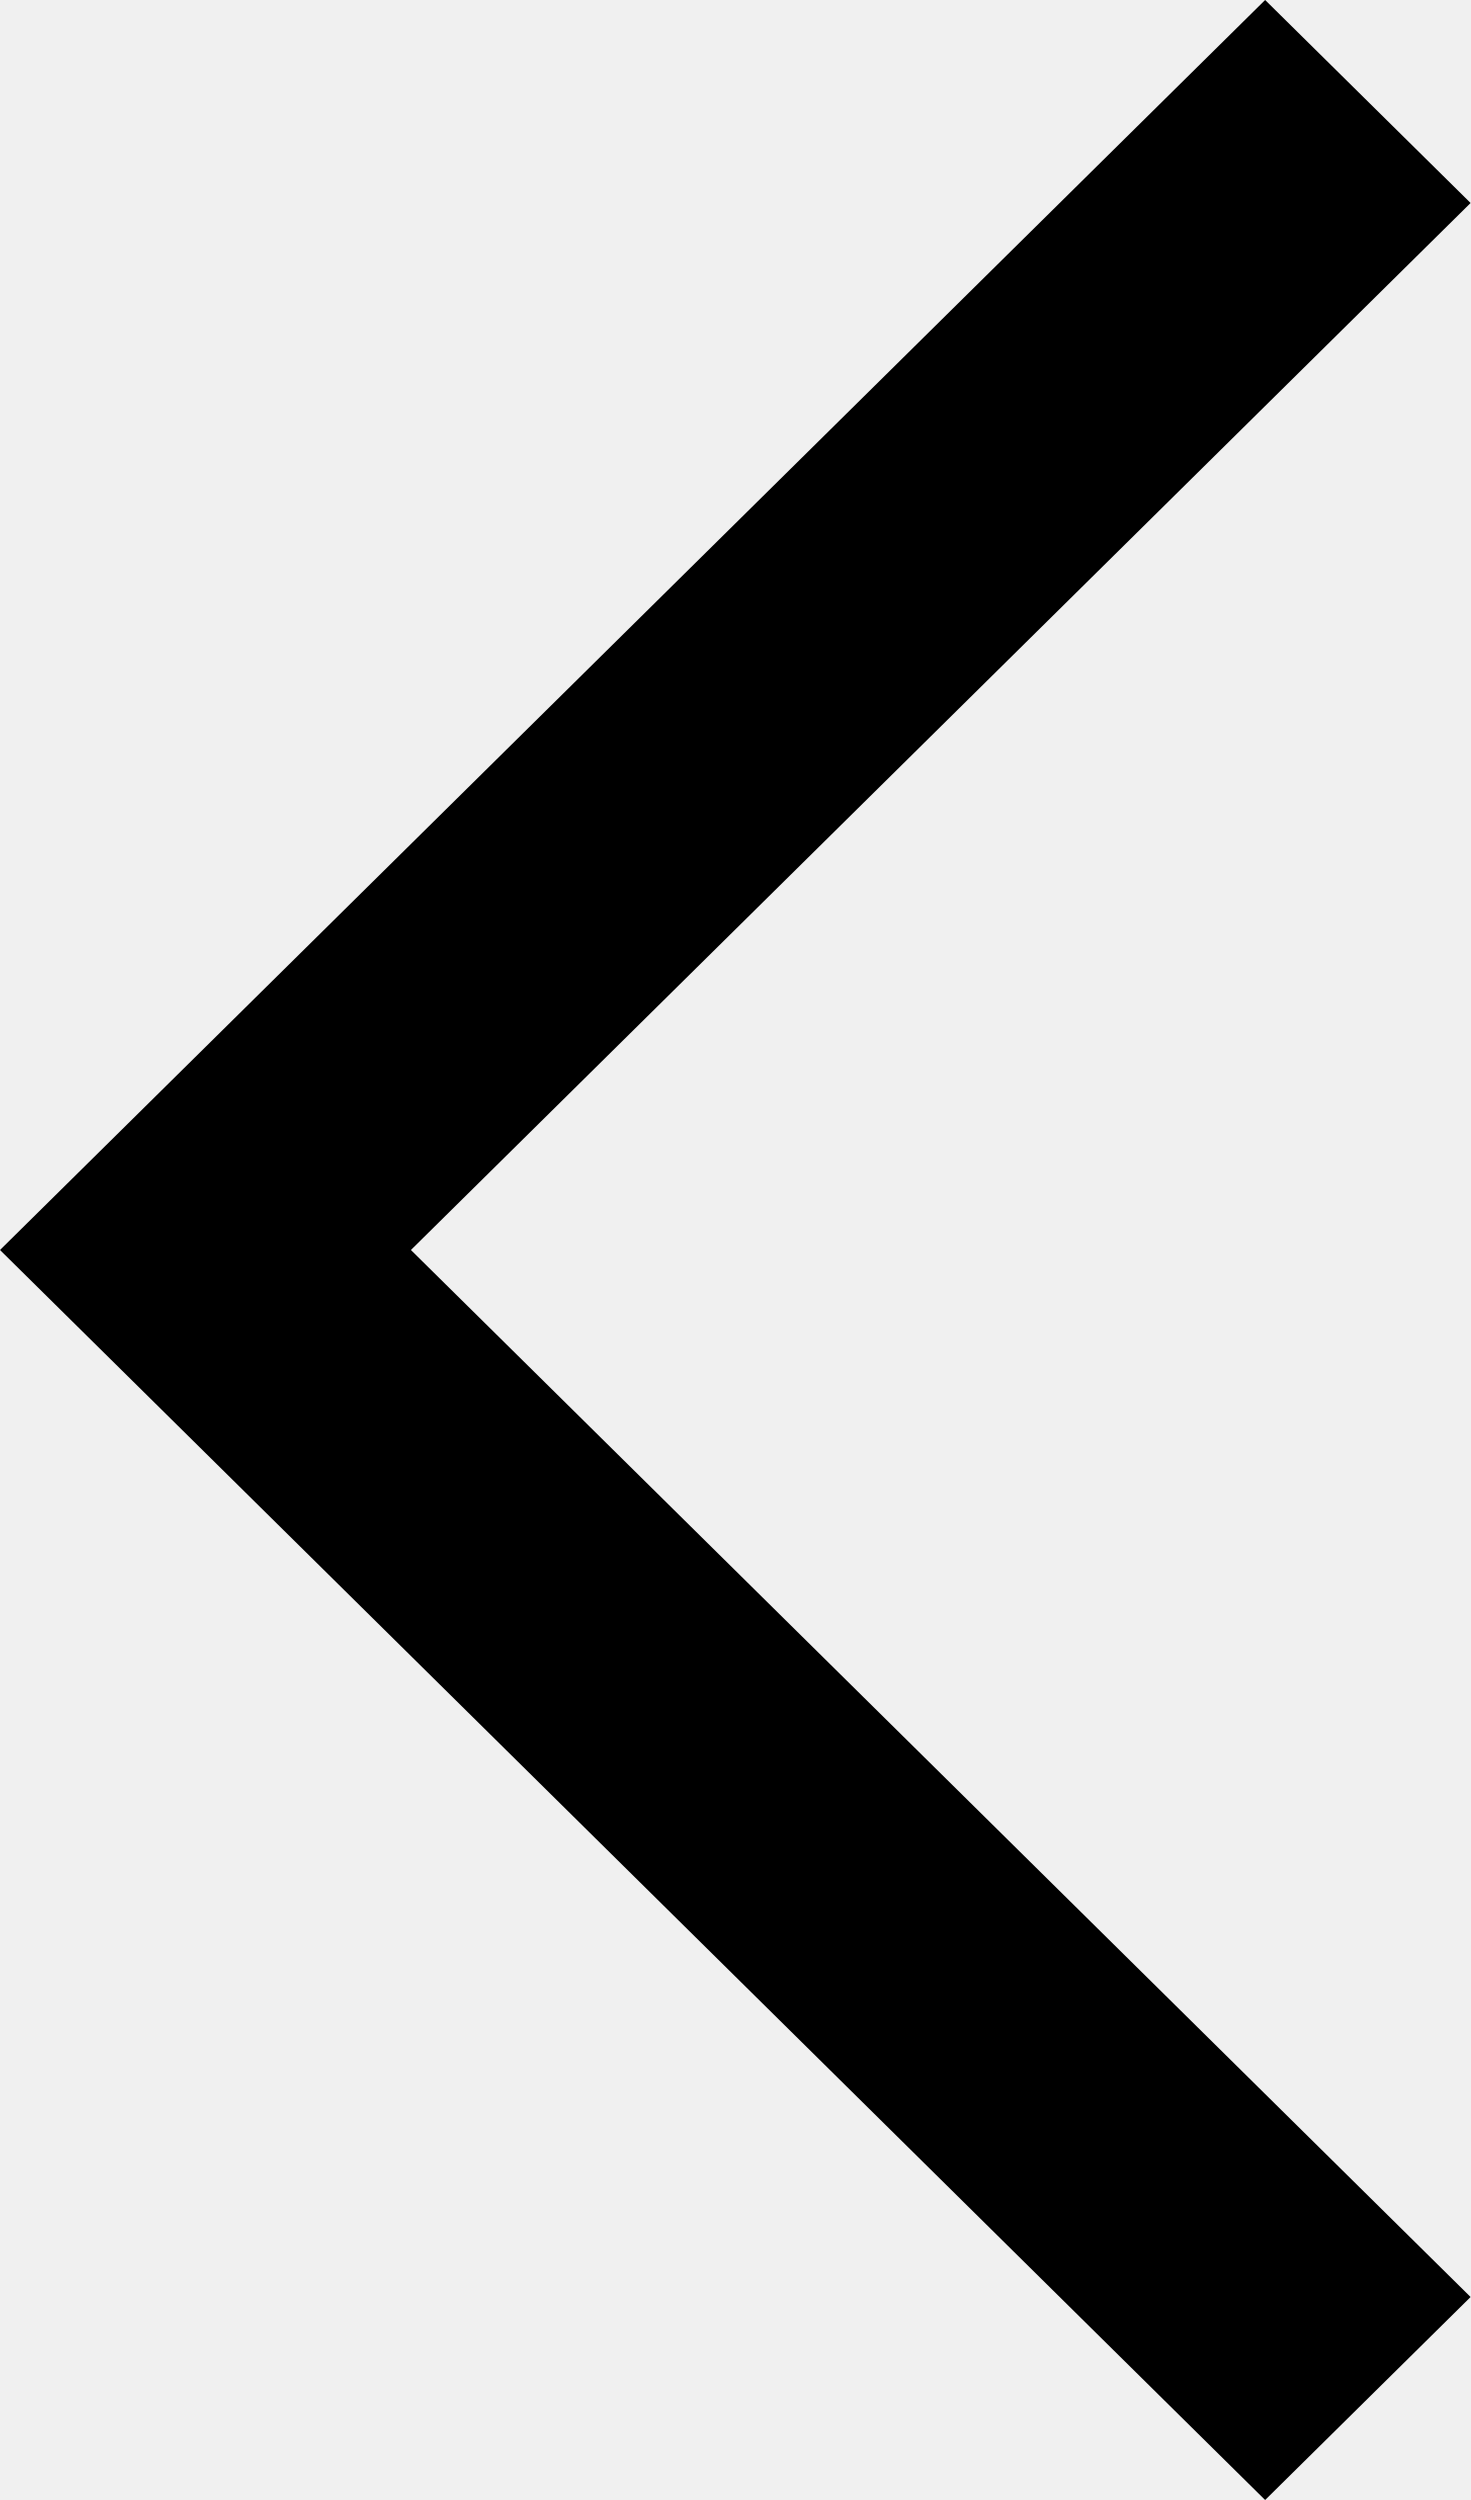
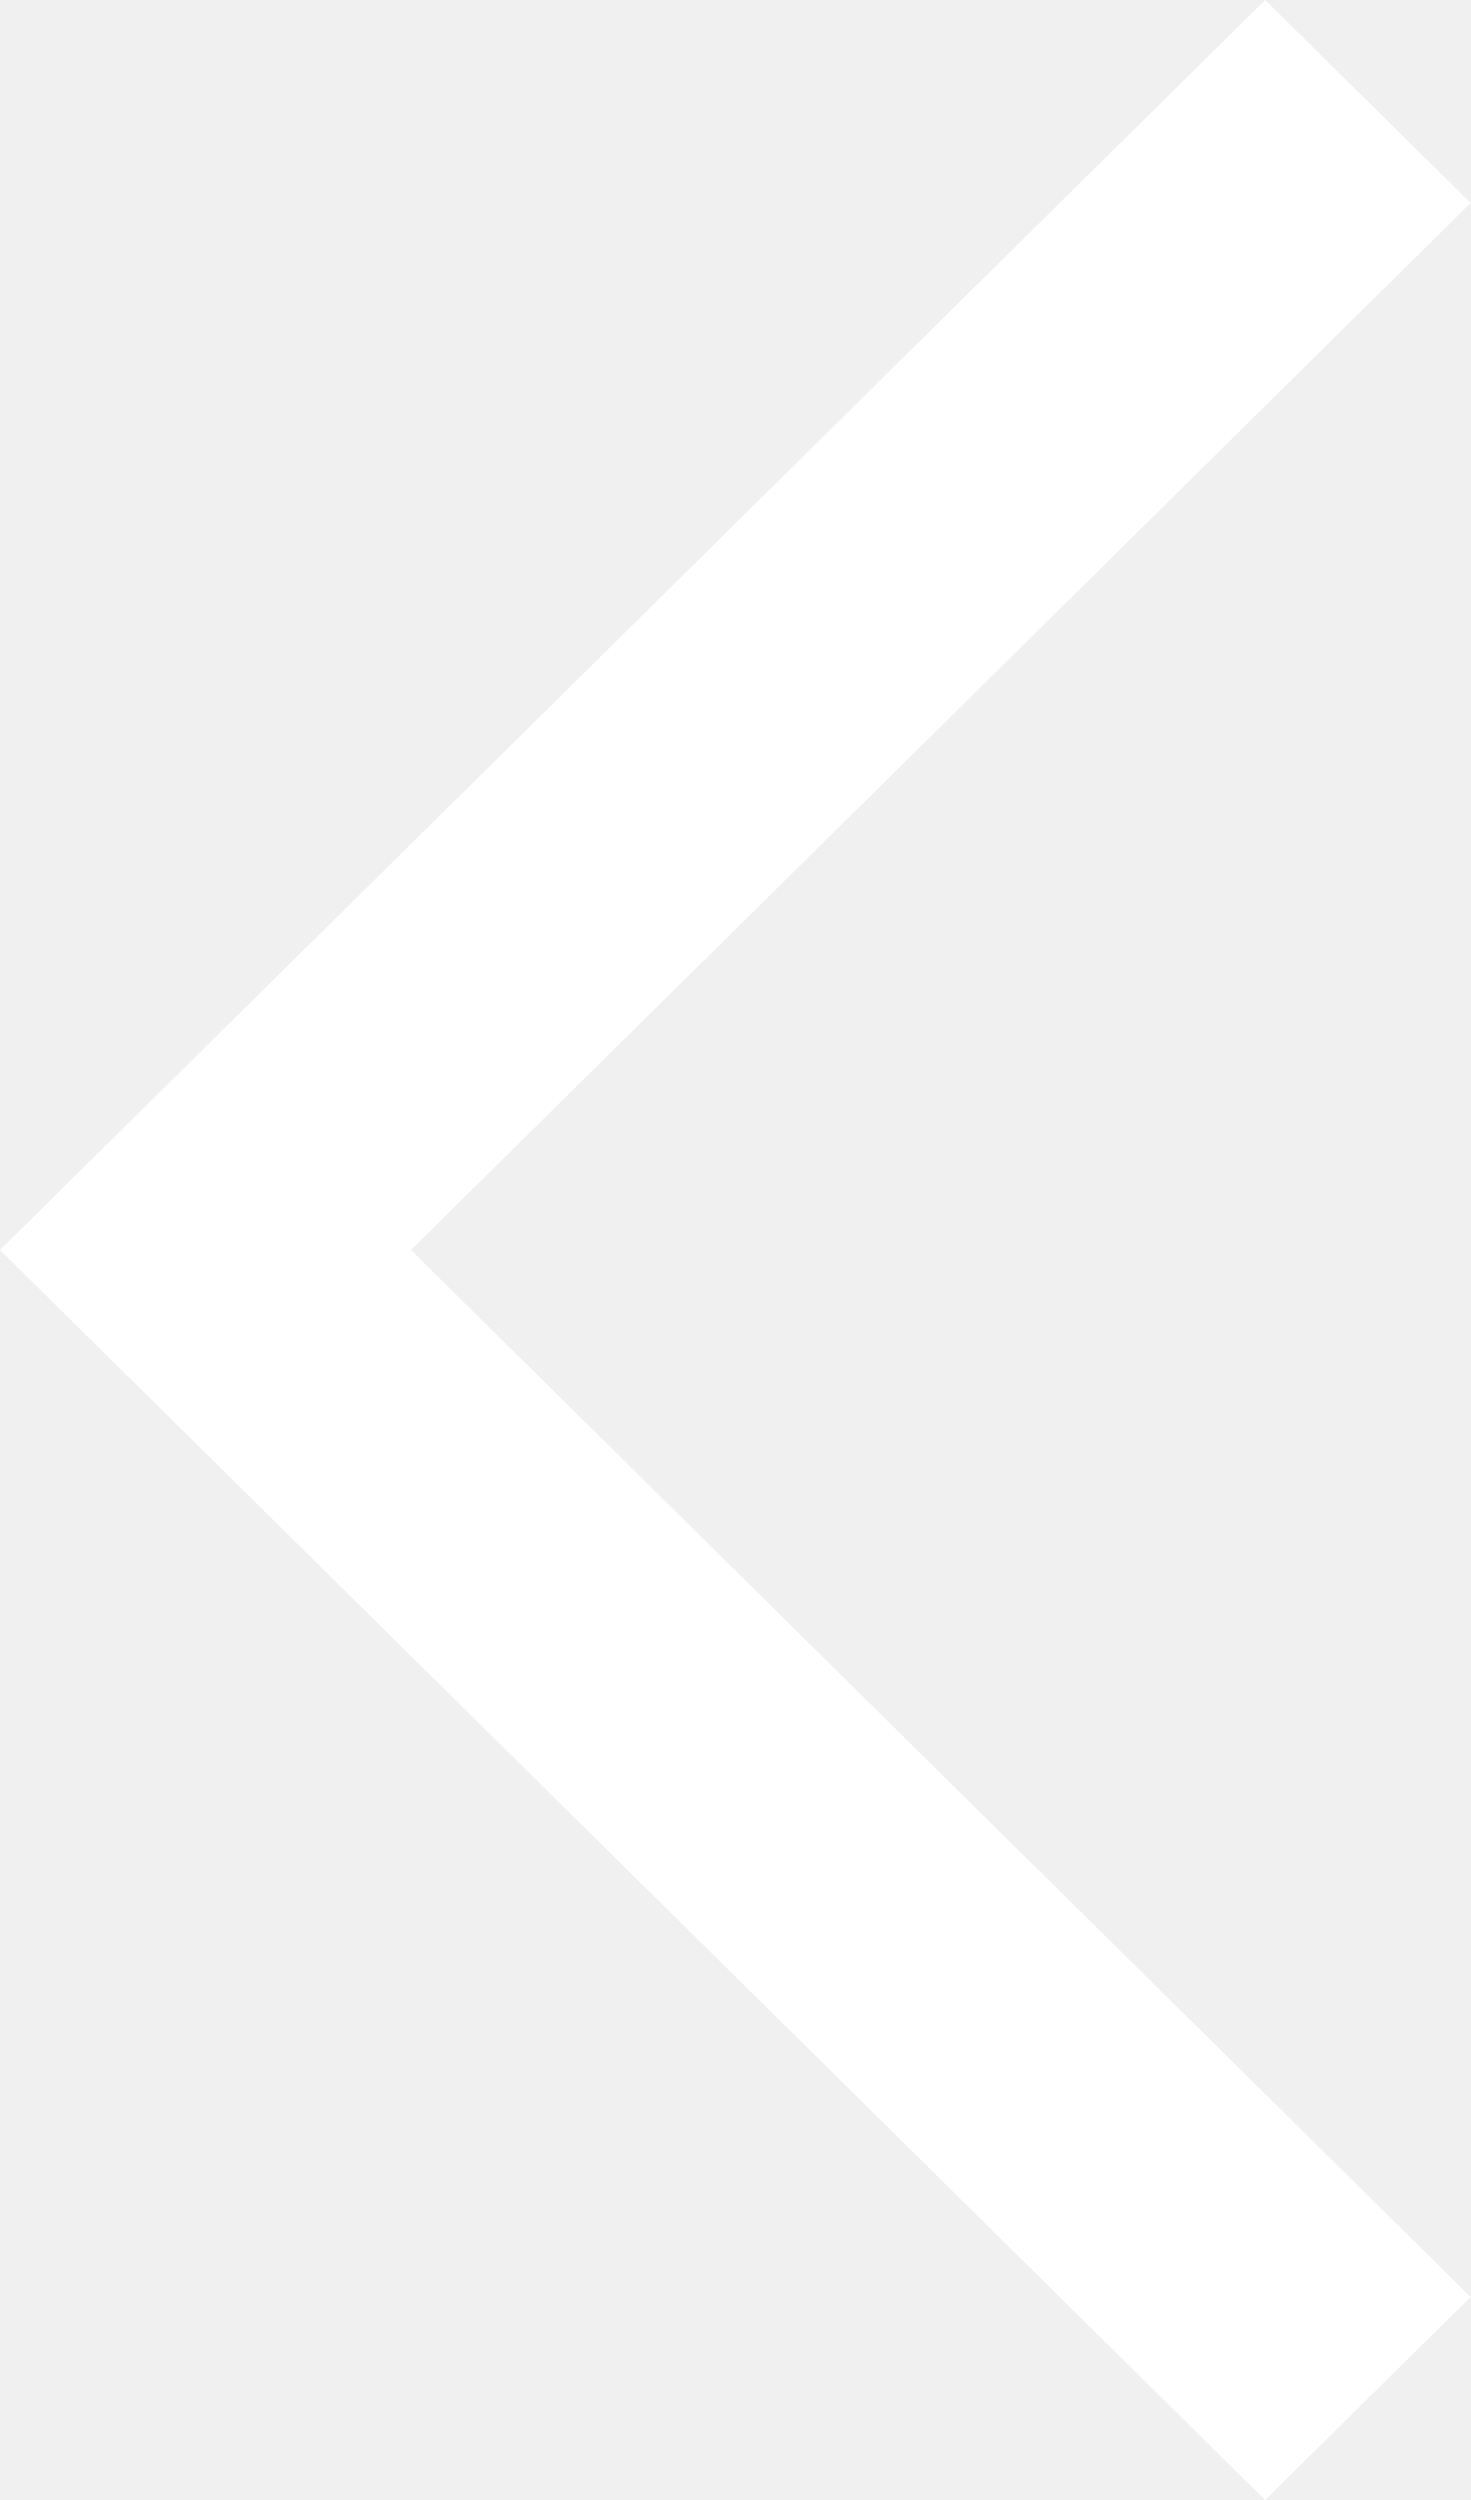
<svg xmlns="http://www.w3.org/2000/svg" height="17" viewBox="0 0 10 17" width="10" version="1.1" id="svg4">
  <defs id="defs8" />
-   <polygon fill-rule="evenodd" points="16.707,4.707 9.414,12 16.707,19.293 15.293,20.707 6.586,12 15.293,3.293 " id="polygon2" transform="matrix(0.9880447,0,0,0.976226,-6.507262,-3.214712)" />
+   <polygon fill-rule="evenodd" points="16.707,4.707 9.414,12 16.707,19.293 15.293,20.707 6.586,12 15.293,3.293 " id="polygon2" transform="matrix(0.9880447,0,0,0.976226,-6.507262,-3.214712)" style="fill-opacity:1;fill:#ffffff" />
</svg>
